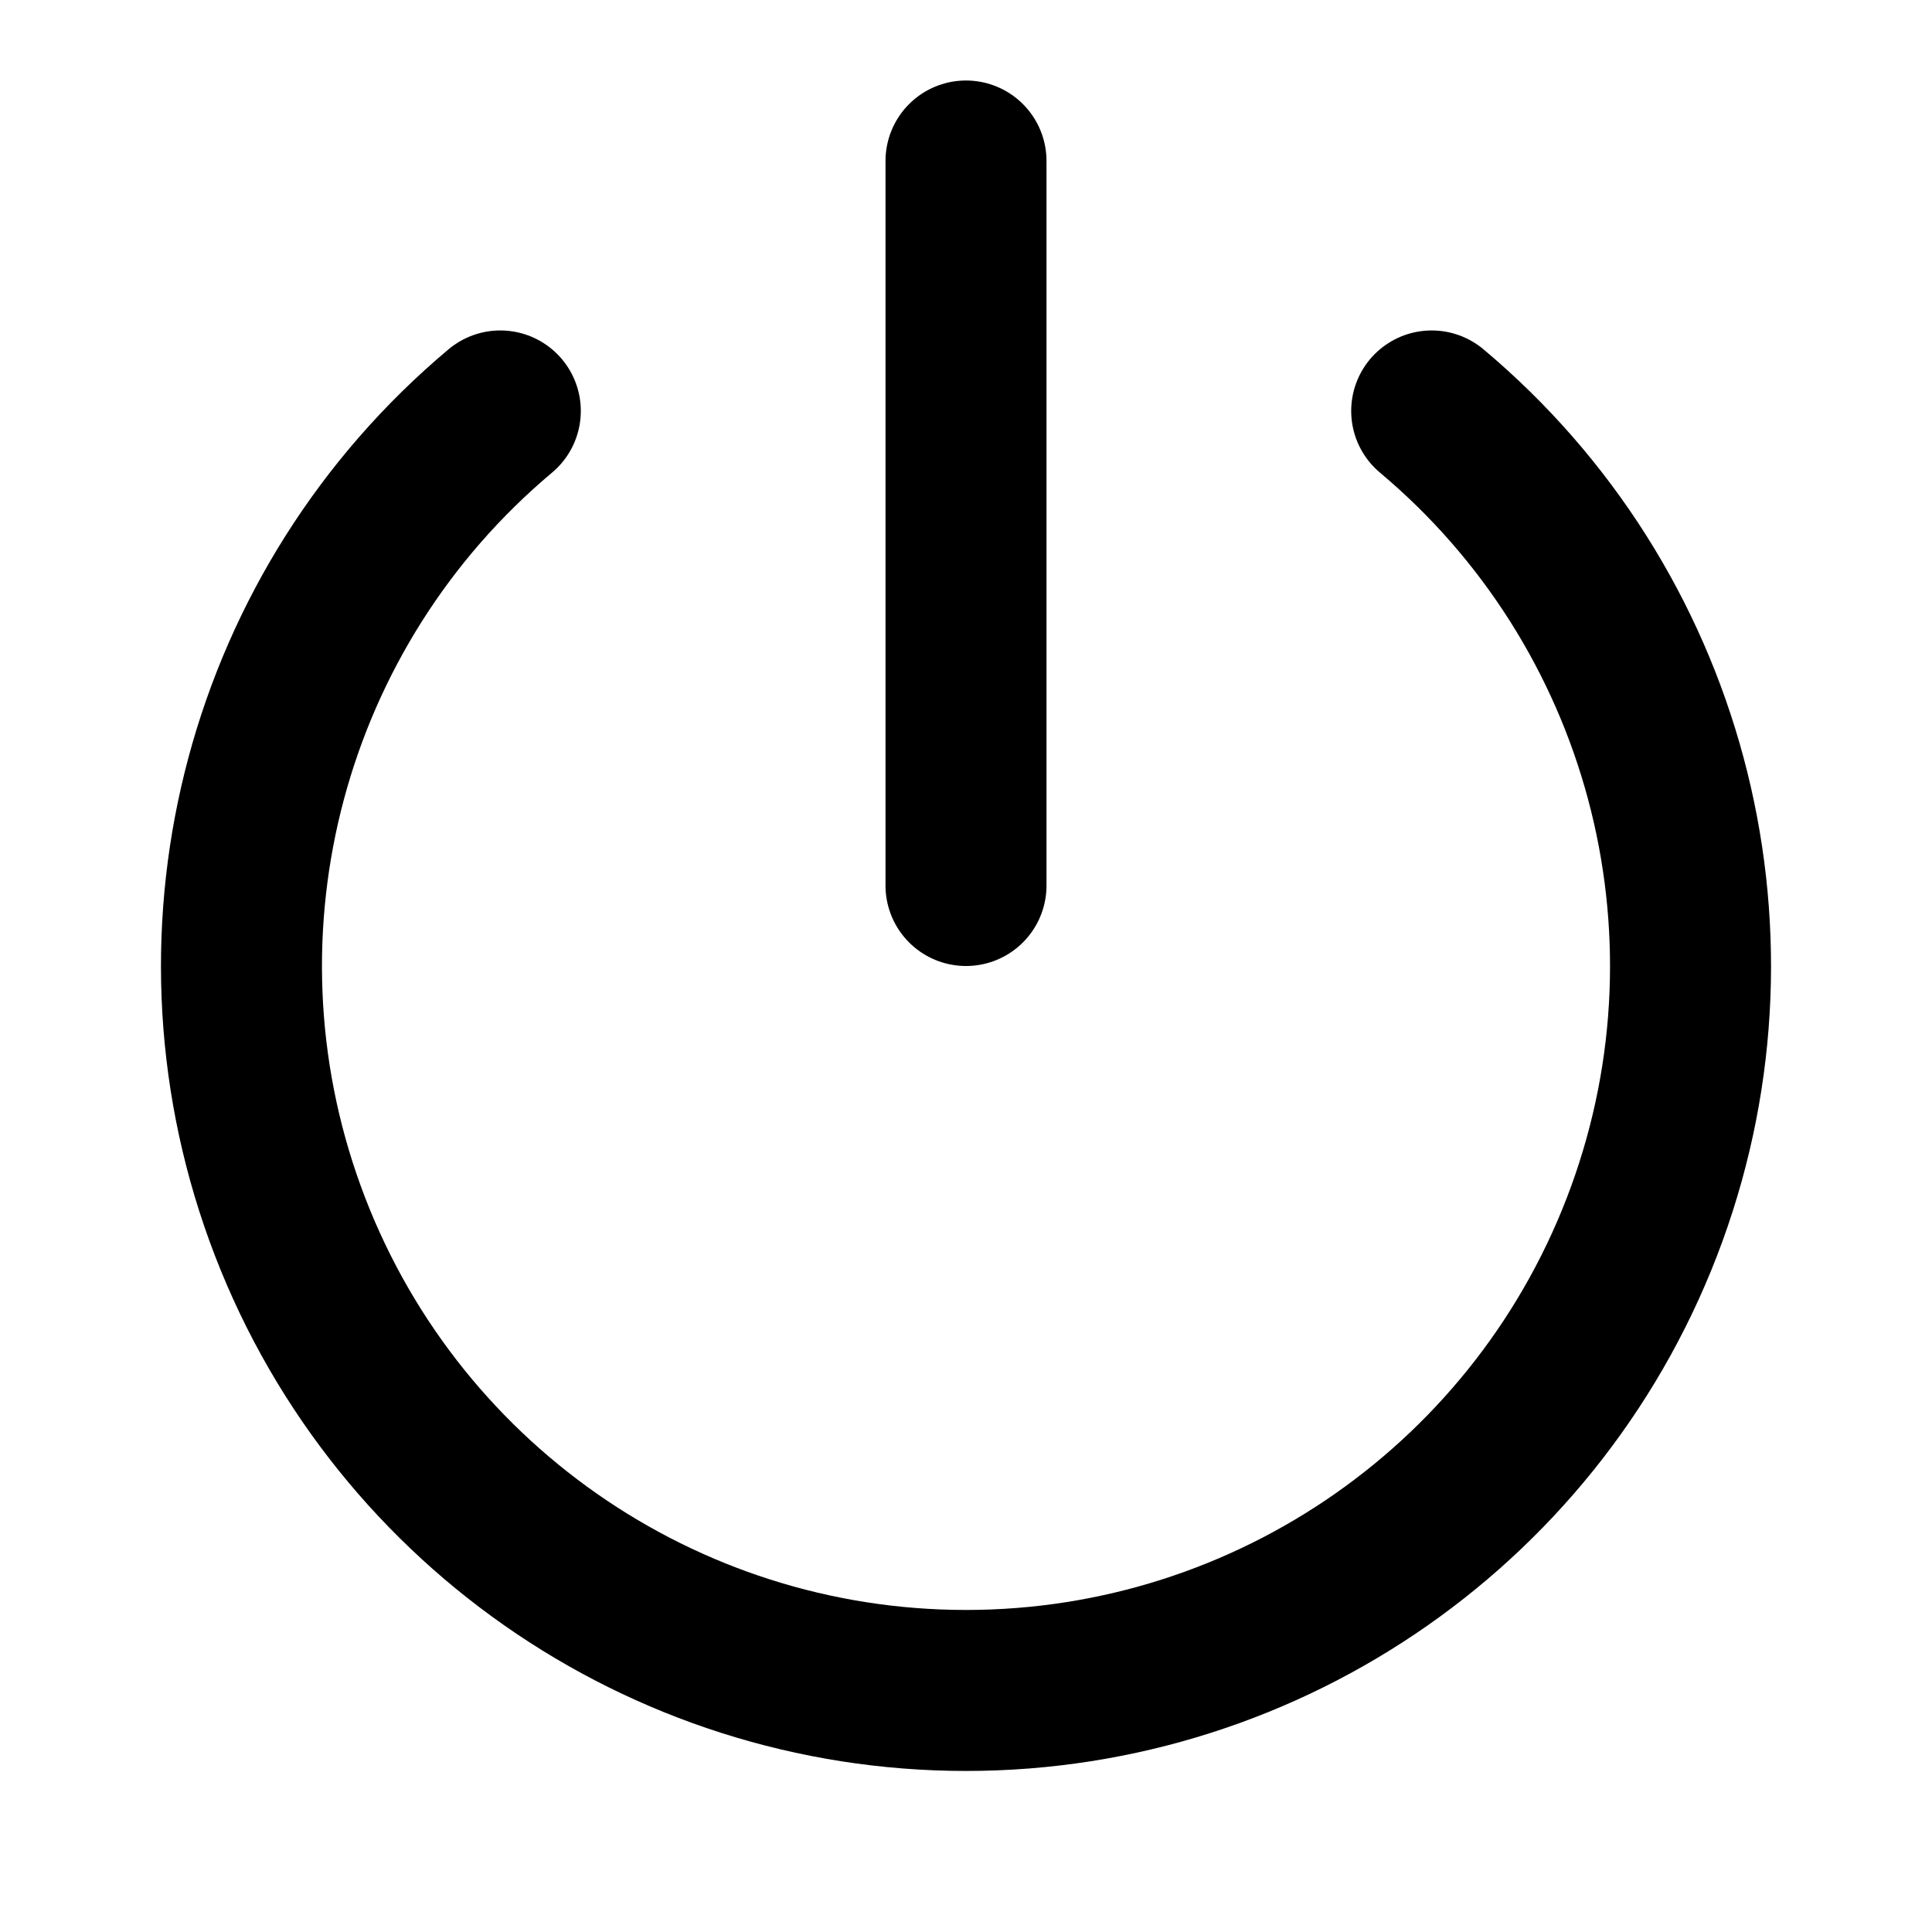
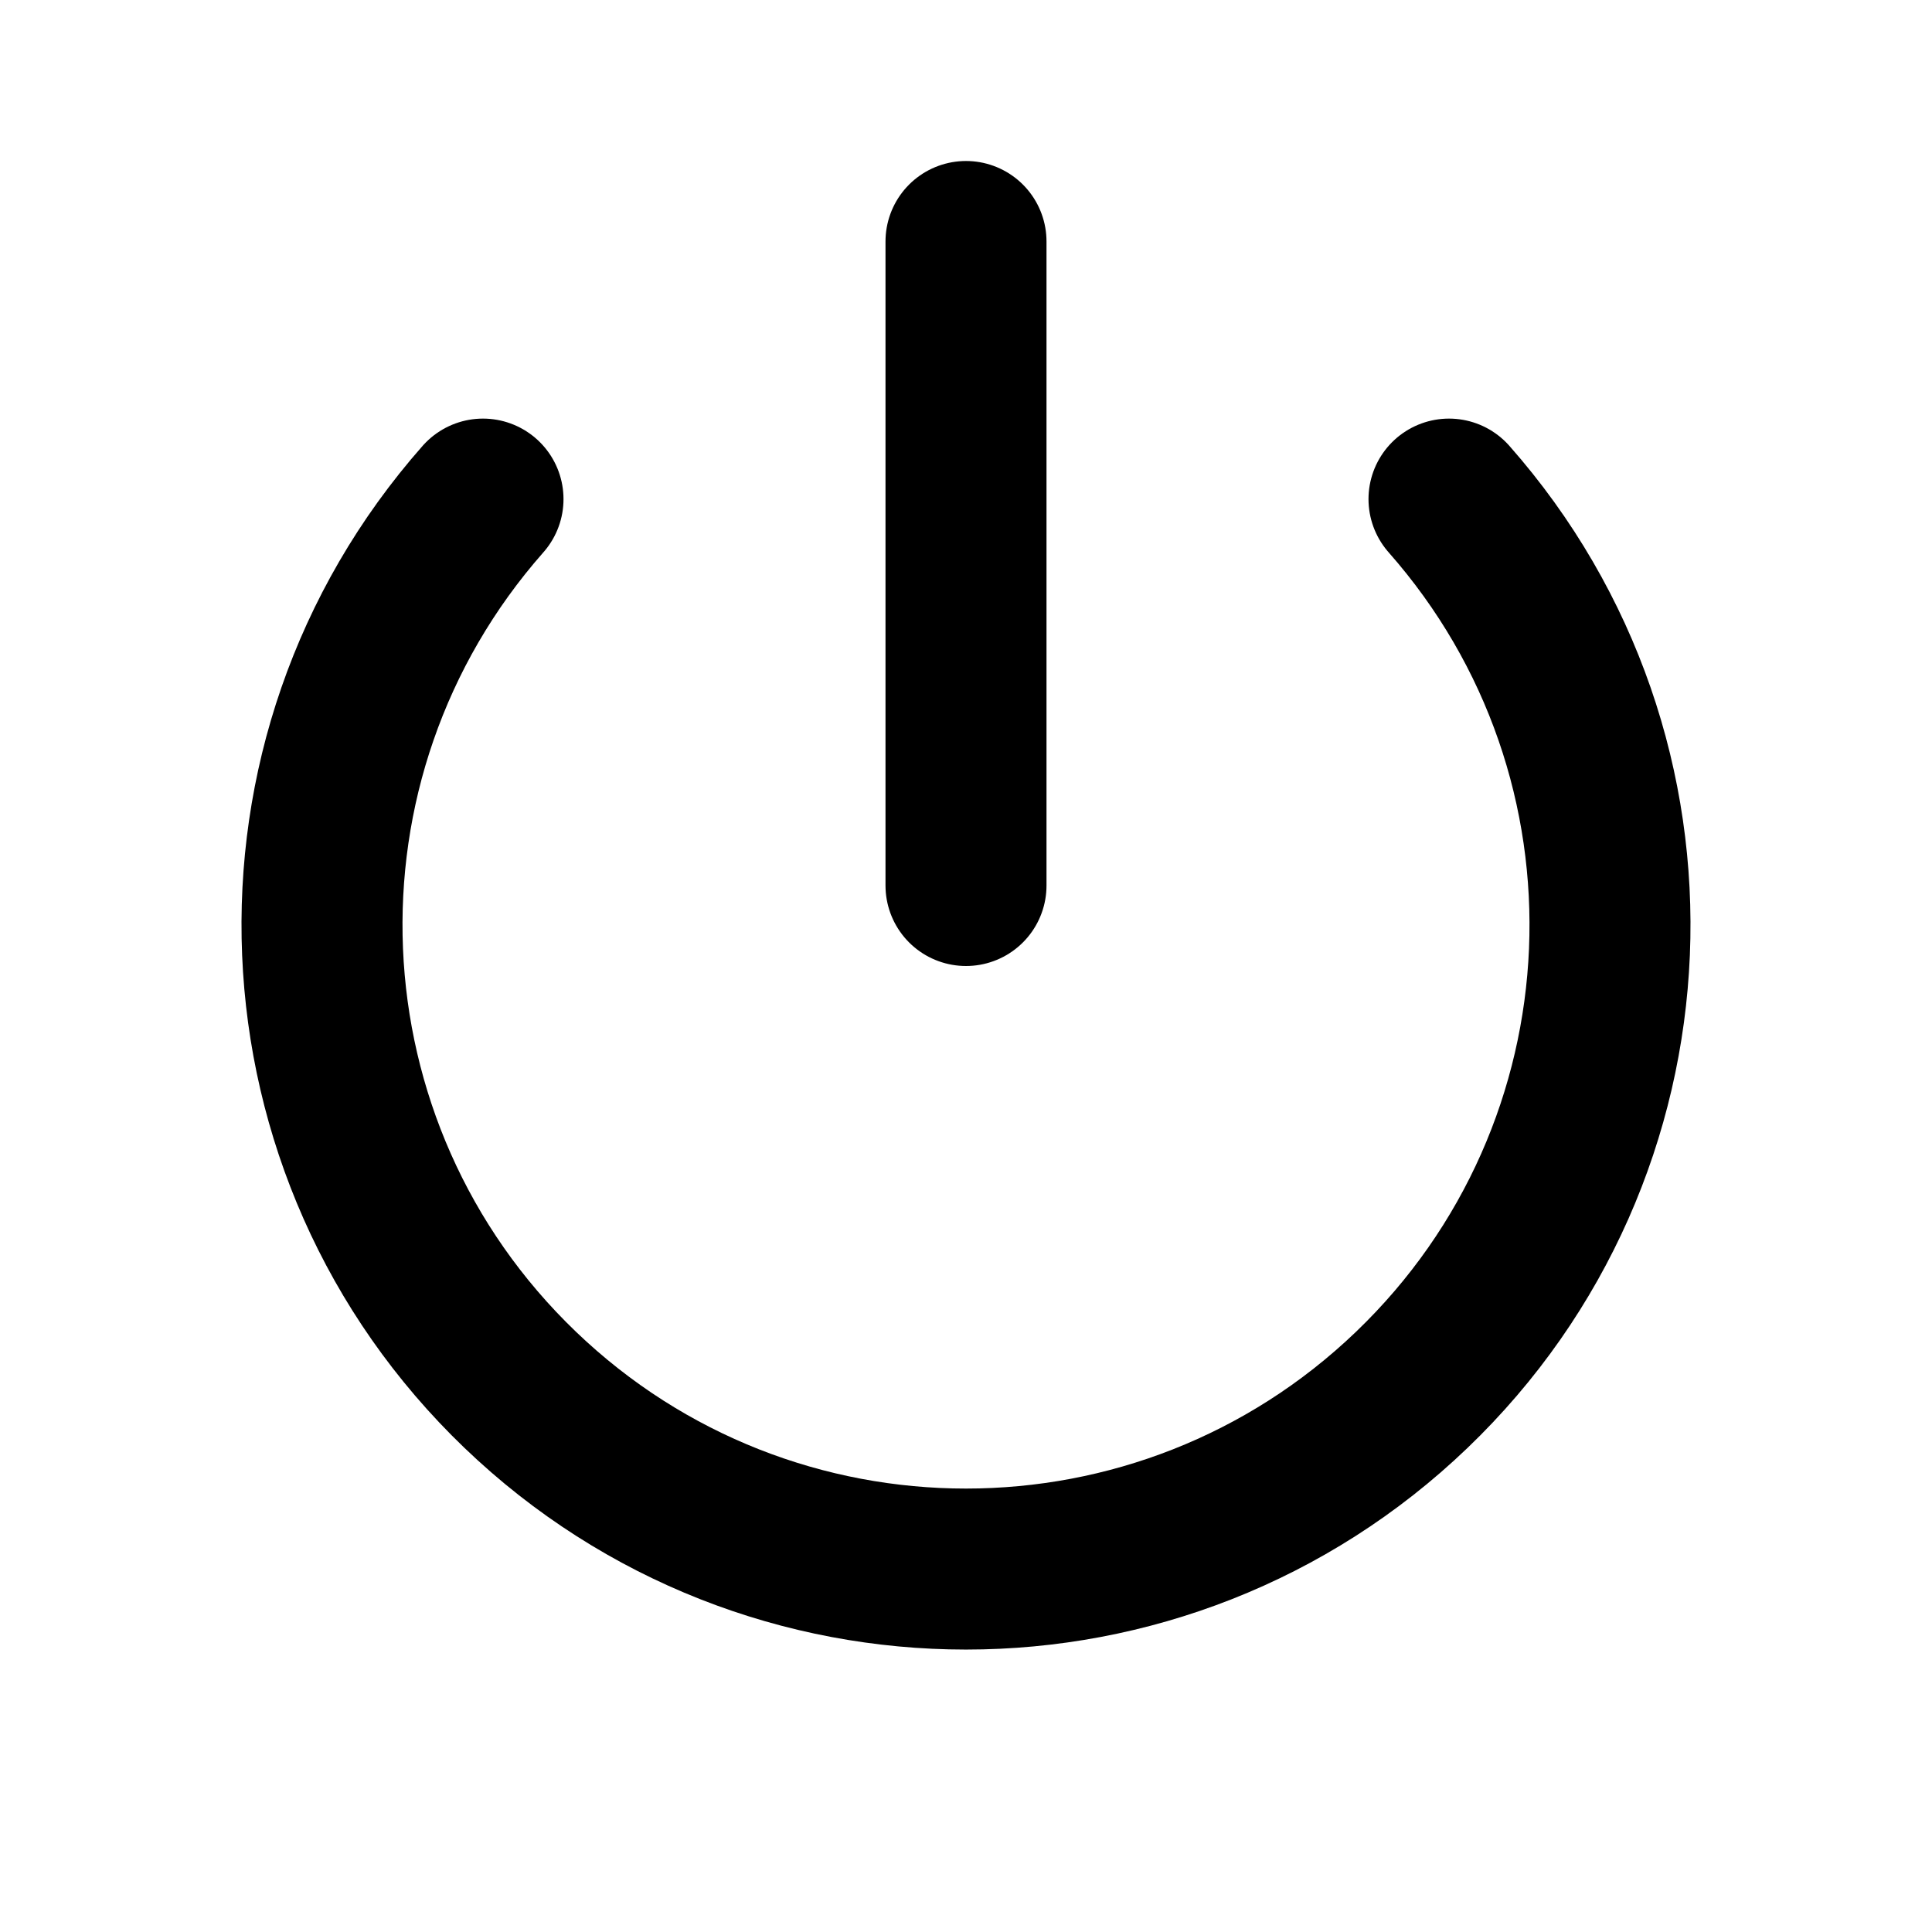
<svg xmlns="http://www.w3.org/2000/svg" width="24" height="24" viewBox="0 0 24 24" fill="none" stroke="#000000" stroke-width="2" stroke-linecap="round" stroke-linejoin="round">
-   <path d="M12 2v9M6.215 5.105a9 9 0 1 0 11.57 0" />
+   <path d="M12 3v8M6 6.2a8 8 0 1 0 12 0" />
</svg>
